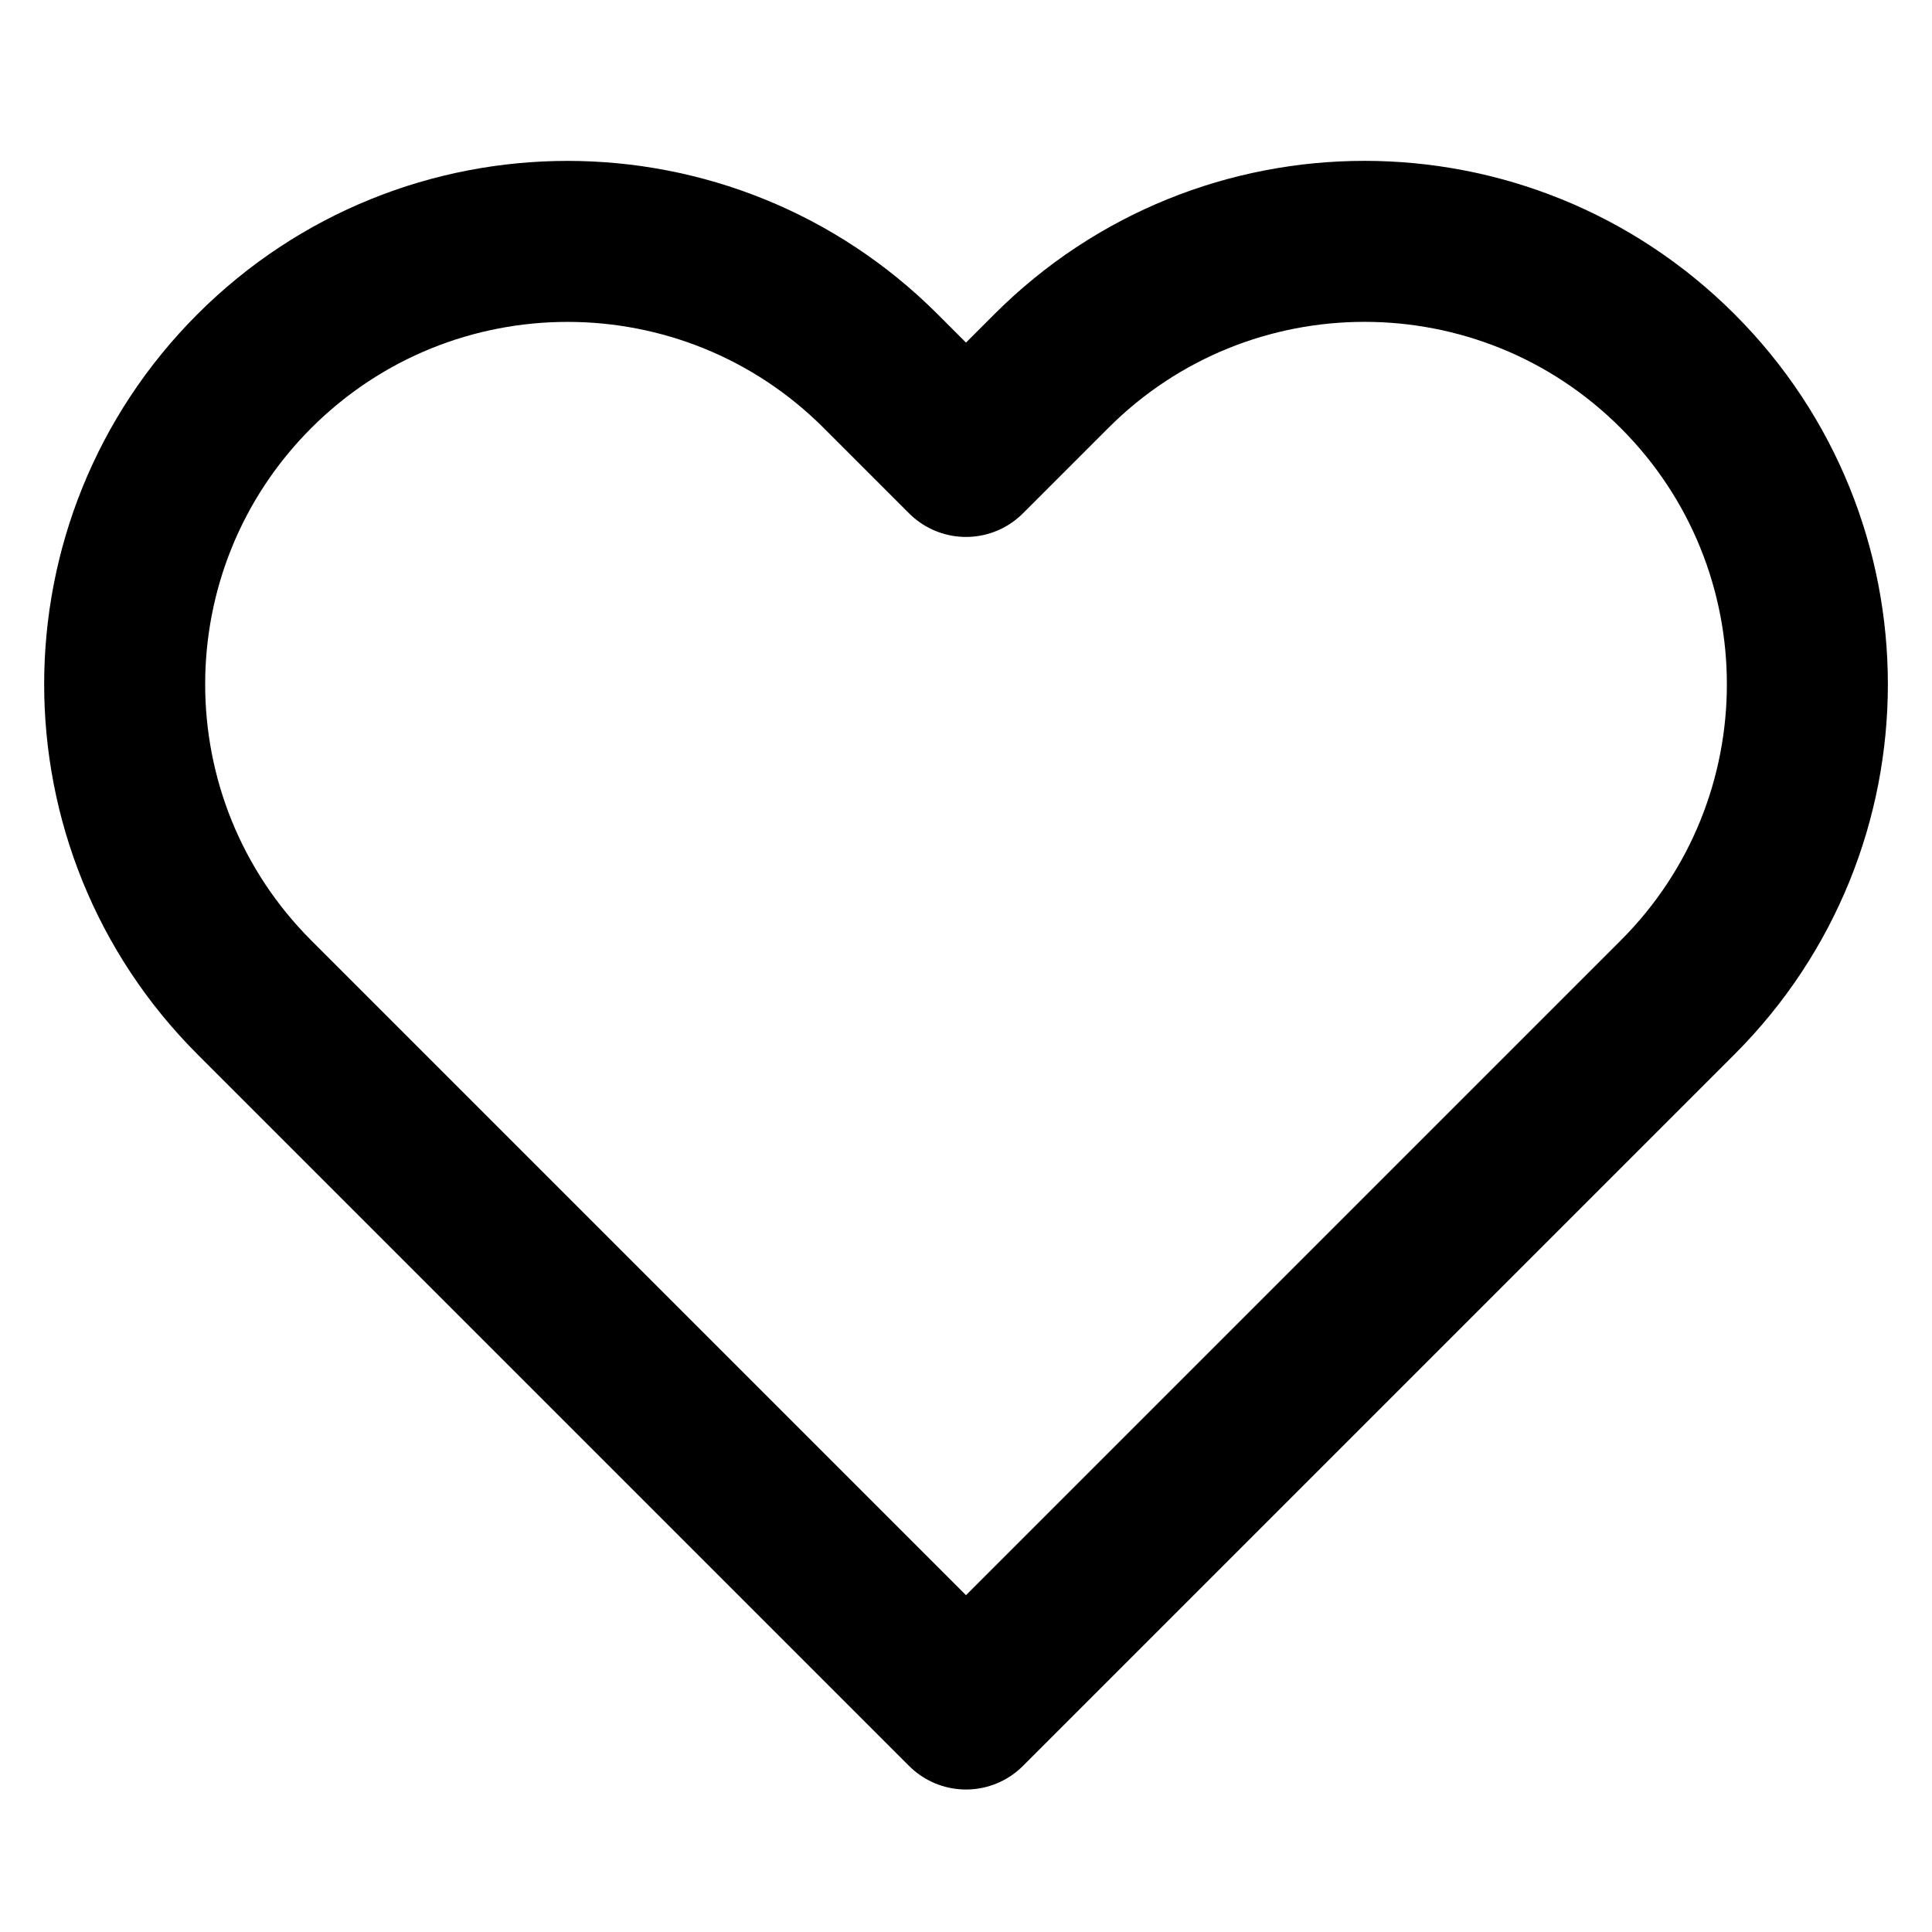
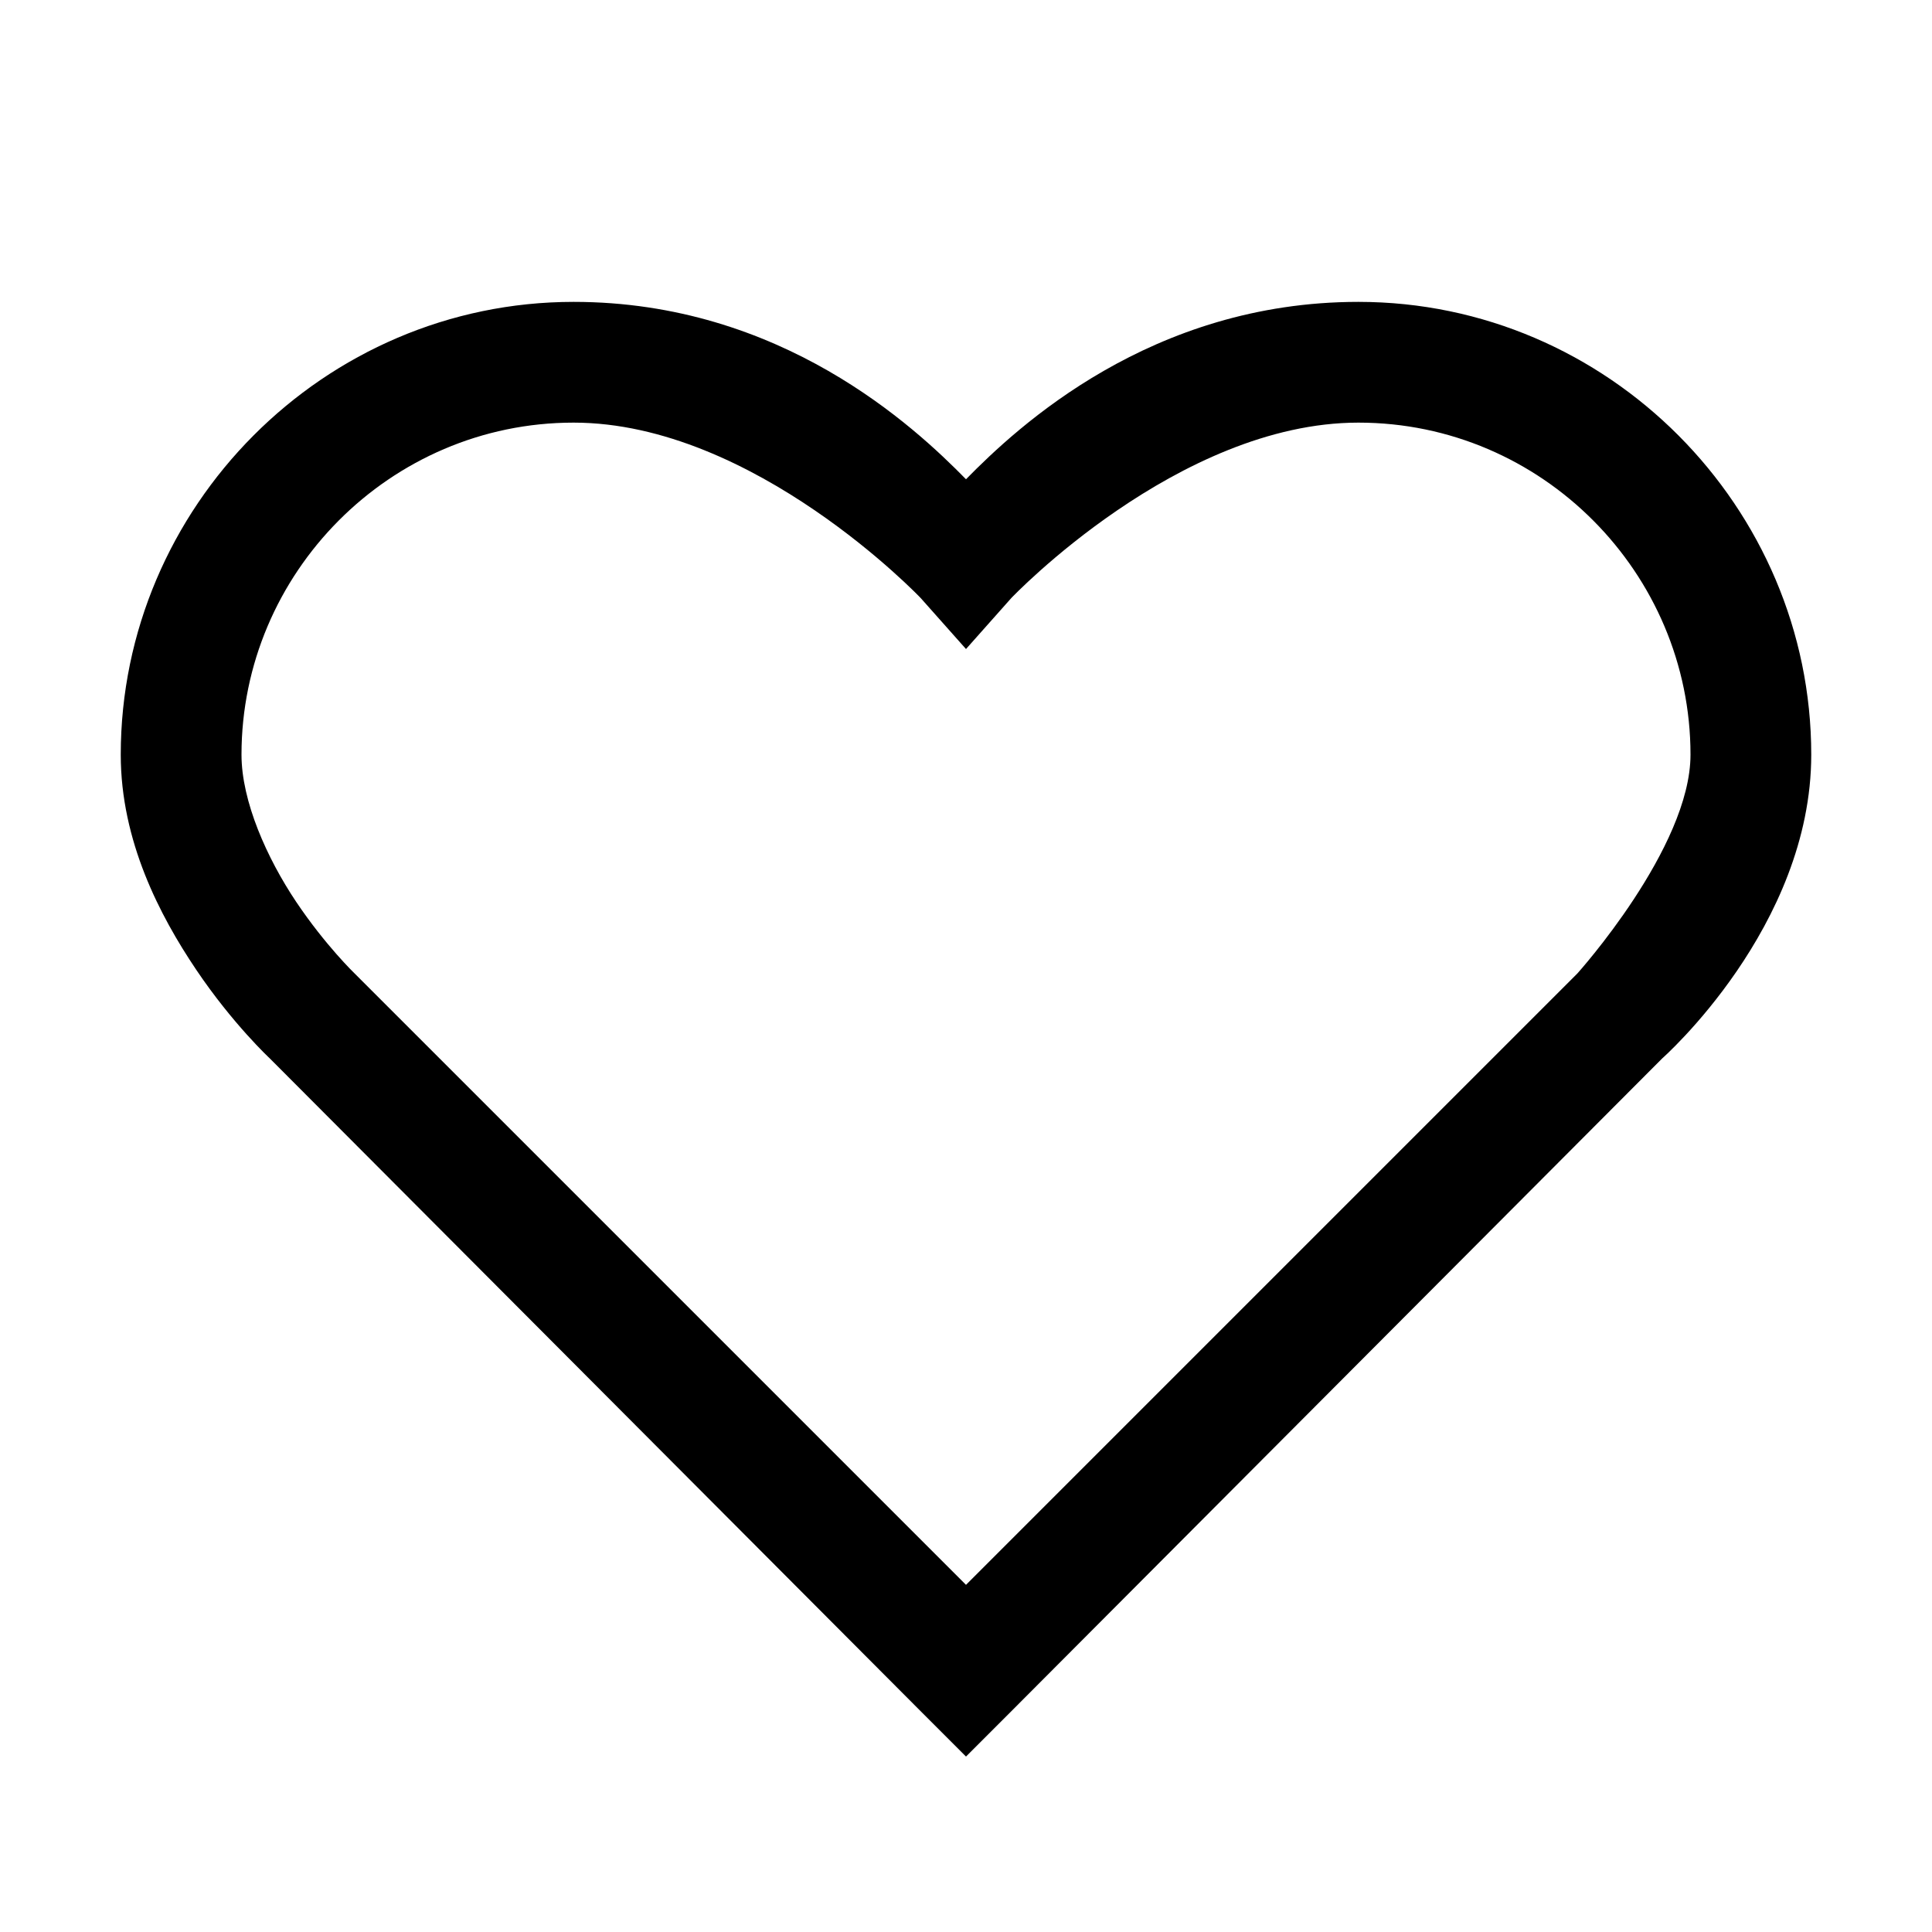
- <svg xmlns="http://www.w3.org/2000/svg" width="24" height="24" viewBox="0 0 24 24" fill="none" stroke="currentColor" stroke-width="2" stroke-linecap="round" stroke-linejoin="round" class="feather feather-heart">
-   <path d="M20.84 4.61a5.5 5.5 0 0 0-7.78 0L12 5.67l-1.06-1.06a5.5 5.5 0 0 0-7.78 7.78l1.06 1.06L12 21.23l7.78-7.78 1.06-1.06a5.5 5.5 0 0 0 0-7.78z" />
+ <svg xmlns="http://www.w3.org/2000/svg" viewBox="0 0 32 32">
+   <path d="M 9.5 5 C 5.363 5 2 8.402 2 12.5 C 2 13.93 2.648 15.168 3.25 16.062 C 3.852 16.957 4.469 17.531 4.469 17.531 L 15.281 28.375 L 16 29.094 L 16.719 28.375 L 27.531 17.531 C 27.531 17.531 30 15.355 30 12.5 C 30 8.402 26.637 5 22.5 5 C 19.066 5 16.855 7.066 16 7.938 C 15.145 7.066 12.934 5 9.5 5 Z M 9.5 7 C 12.488 7 15.25 9.906 15.25 9.906 L 16 10.75 L 16.75 9.906 C 16.75 9.906 19.512 7 22.5 7 C 25.543 7 28 9.496 28 12.5 C 28 14.043 26.125 16.125 26.125 16.125 L 16 26.25 L 5.875 16.125 C 5.875 16.125 5.391 15.66 4.906 14.938 C 4.422 14.215 4 13.273 4 12.5 C 4 9.496 6.457 7 9.5 7 Z" />
</svg>
